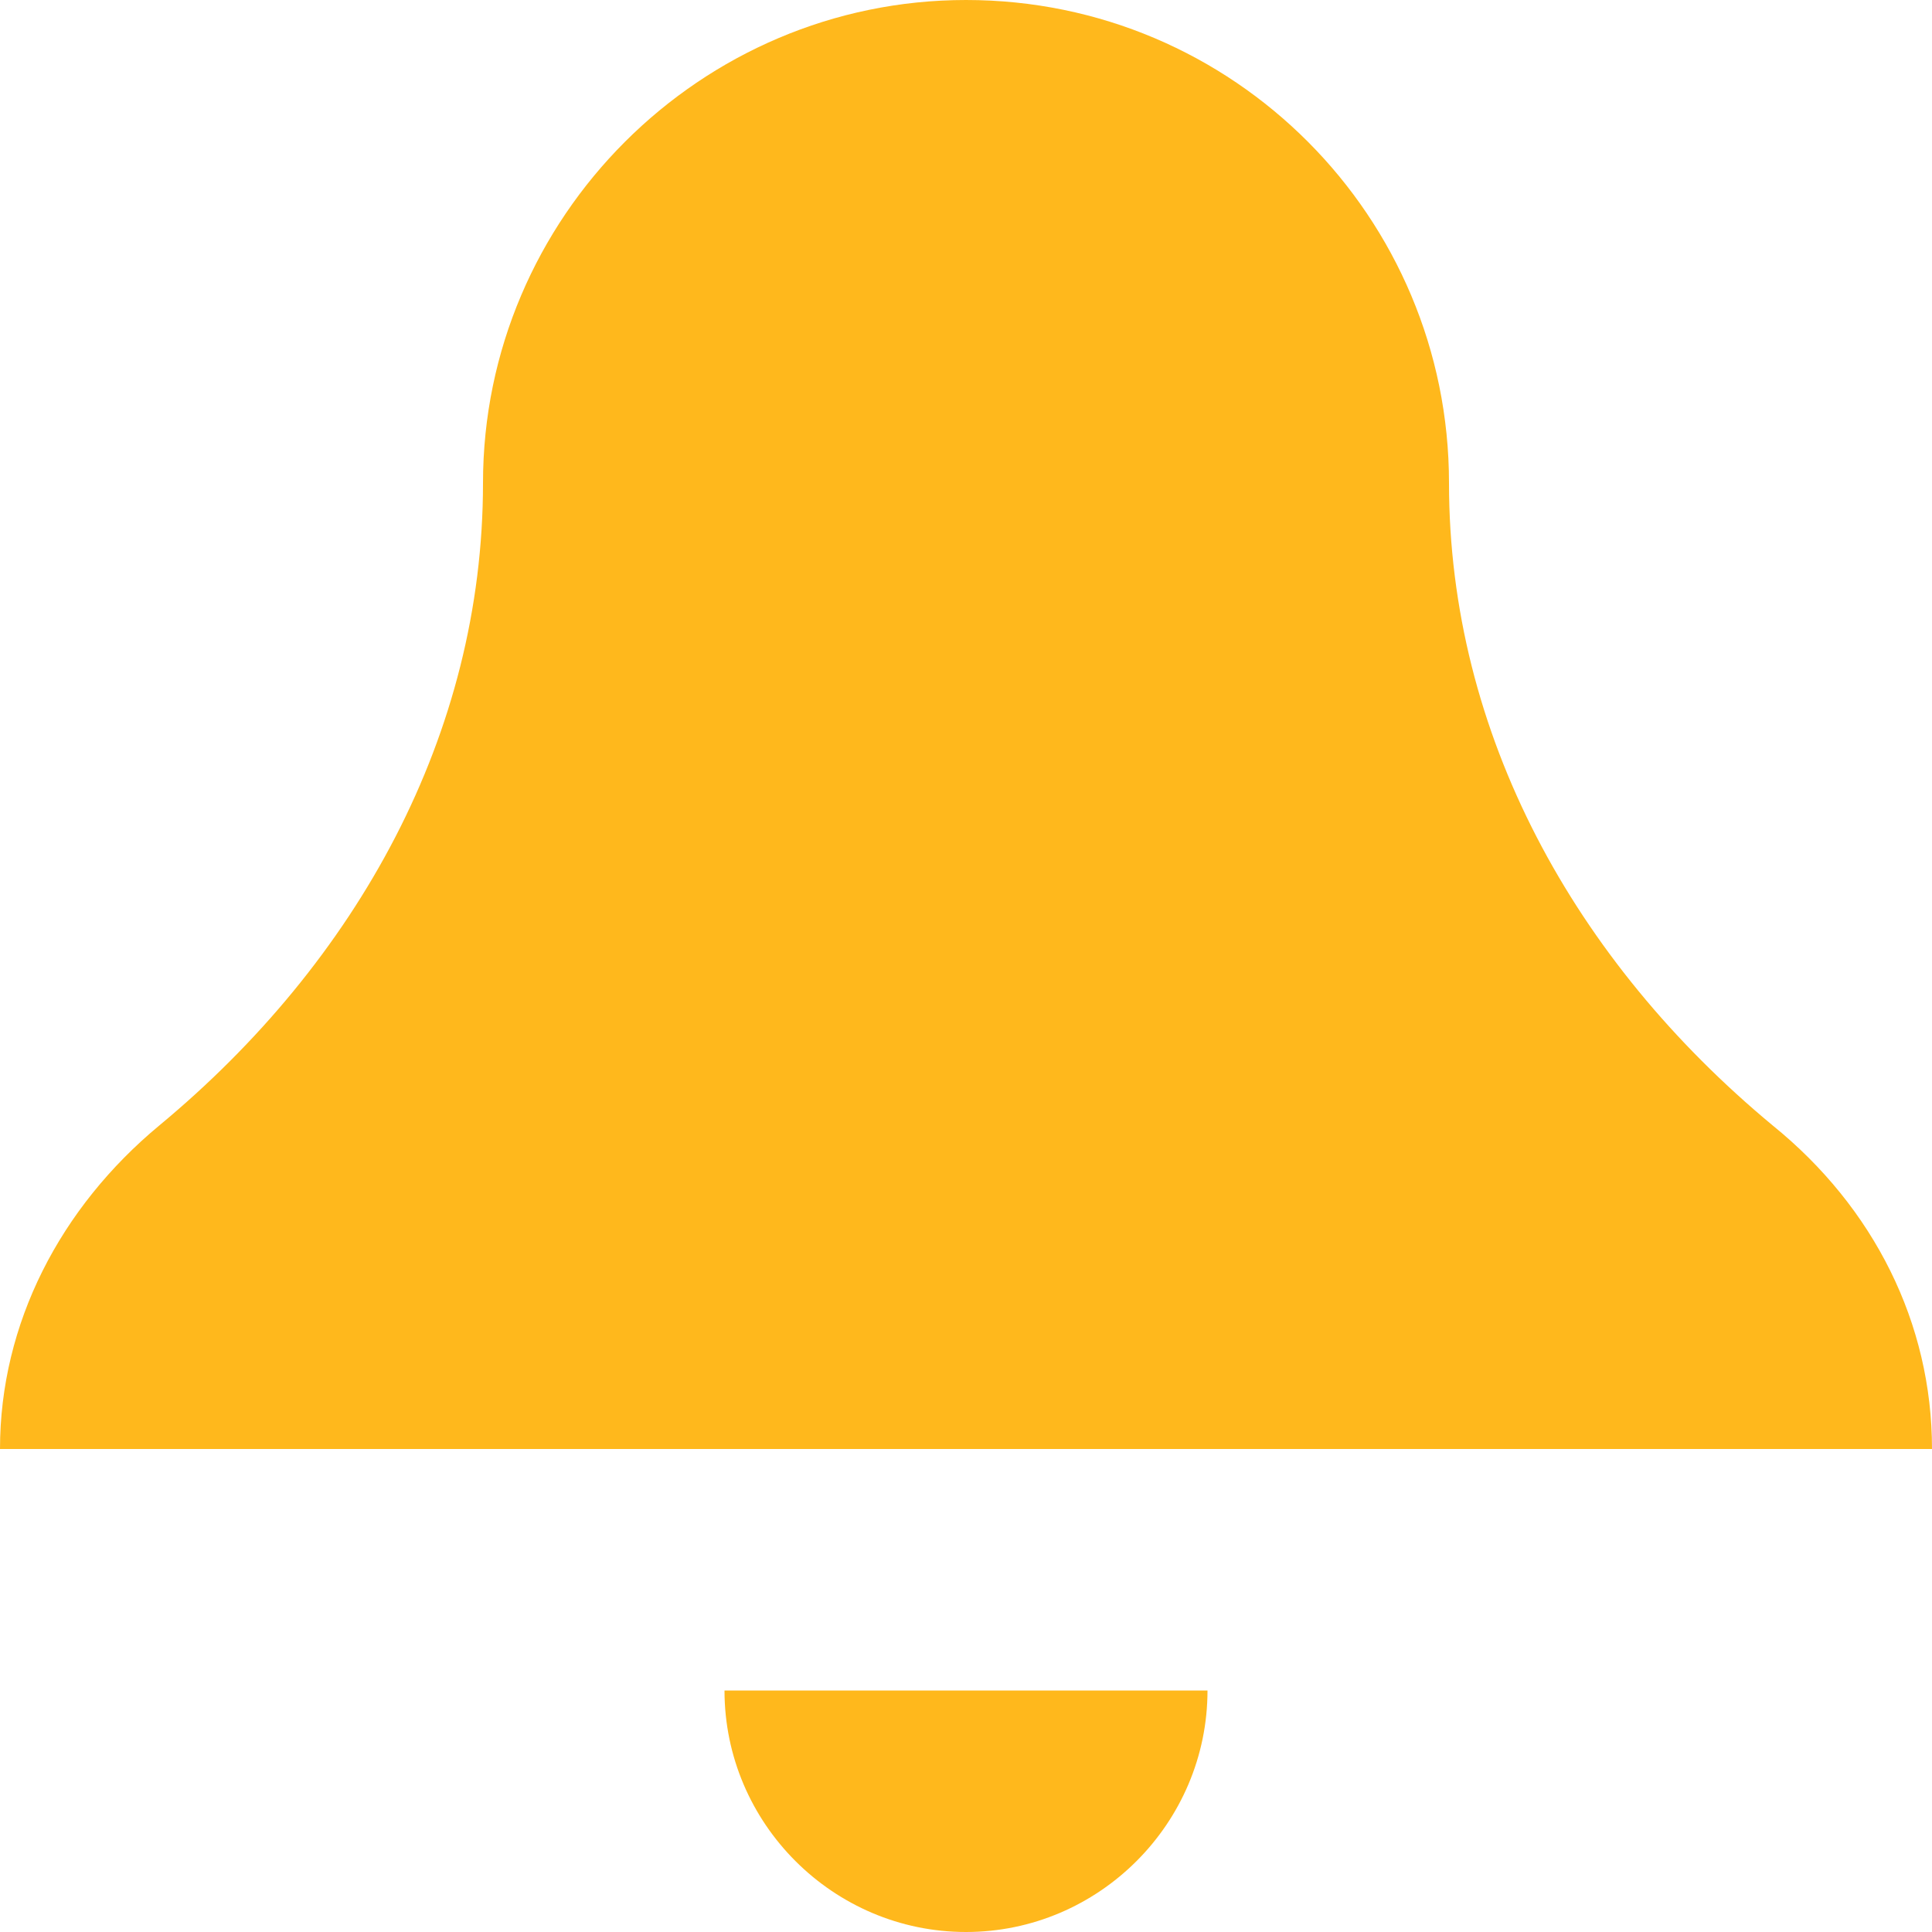
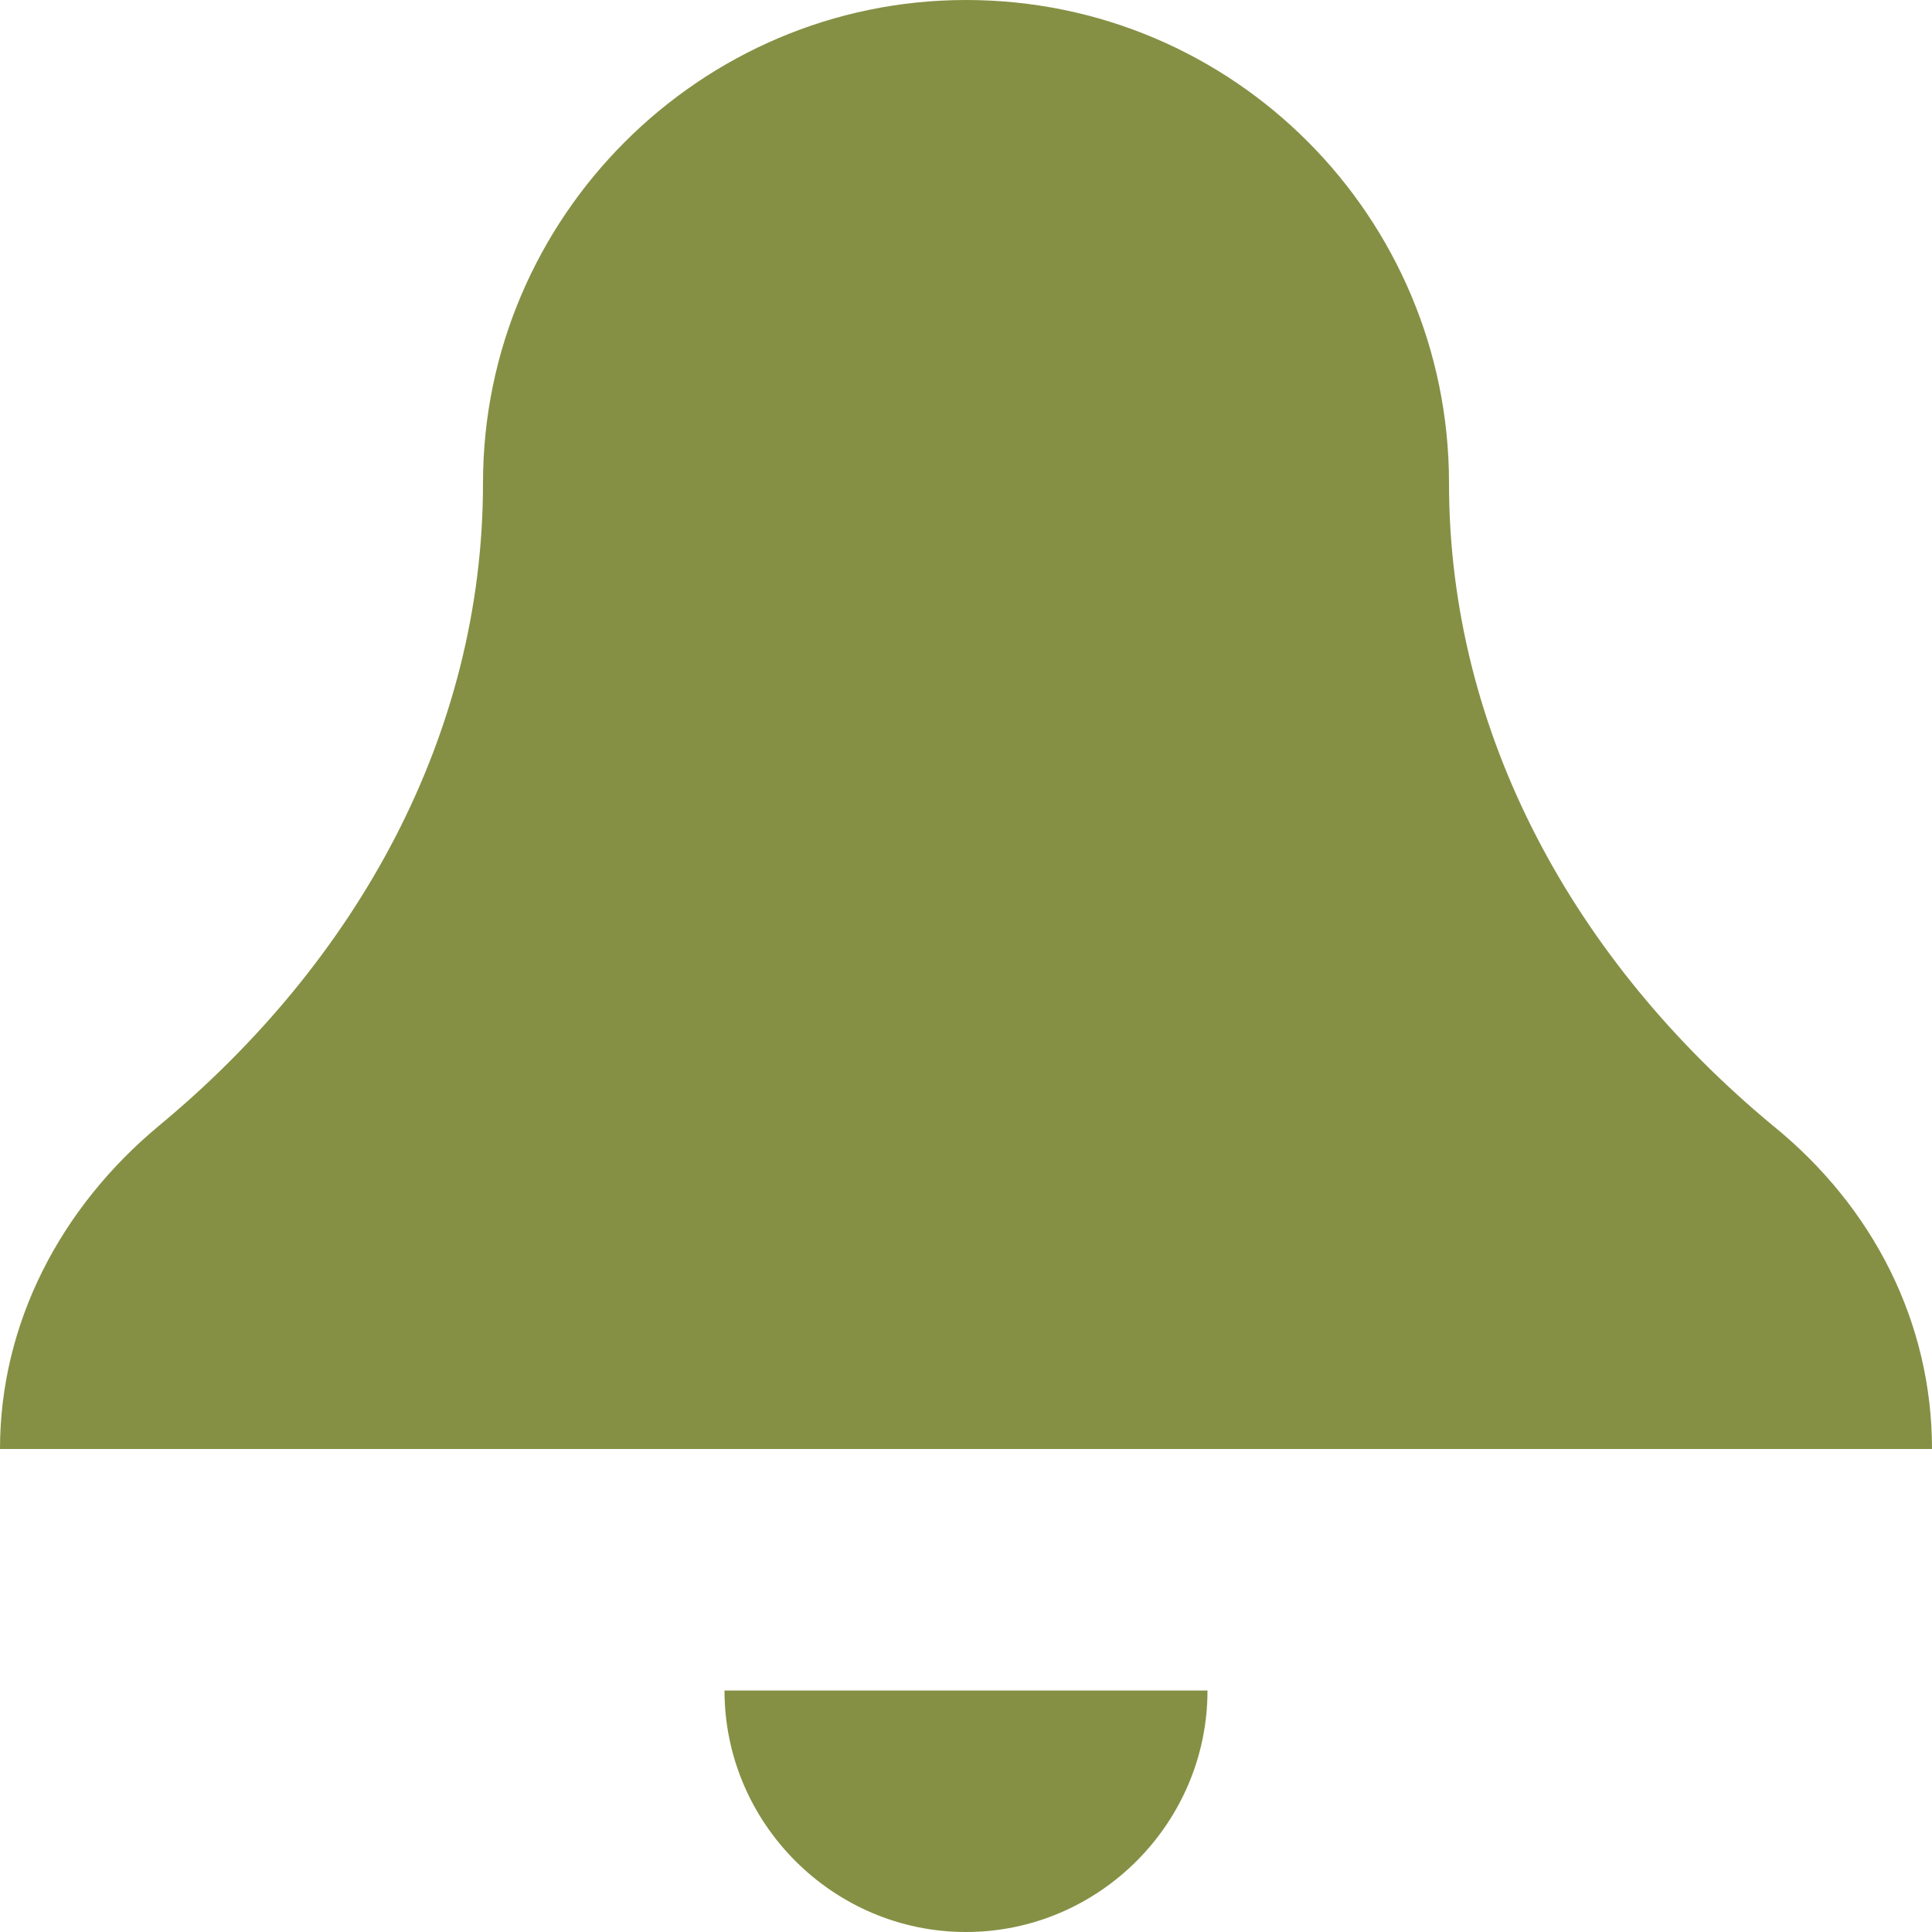
<svg xmlns="http://www.w3.org/2000/svg" width="8" height="8" viewBox="0 0 8 8">
-   <path d="M4 0c-1.1 0-2 .9-2 2 0 1.04-.52 1.98-1.34 2.66-.41.34-.66.82-.66 1.34h8c0-.52-.24-1-.66-1.34-.82-.68-1.34-1.62-1.34-2.66 0-1.1-.89-2-2-2zm-1 7c0 .55.45 1 1 1s1-.45 1-1h-2z" style="fill:#FFB81C;fill-opacity:1" />
+   <path d="M4 0c-1.1 0-2 .9-2 2 0 1.04-.52 1.98-1.34 2.66-.41.34-.66.82-.66 1.34h8c0-.52-.24-1-.66-1.34-.82-.68-1.34-1.62-1.34-2.66 0-1.1-.89-2-2-2zm-1 7c0 .55.45 1 1 1s1-.45 1-1h-2z" style="fill:#859044;fill-opacity:1" />
</svg>
